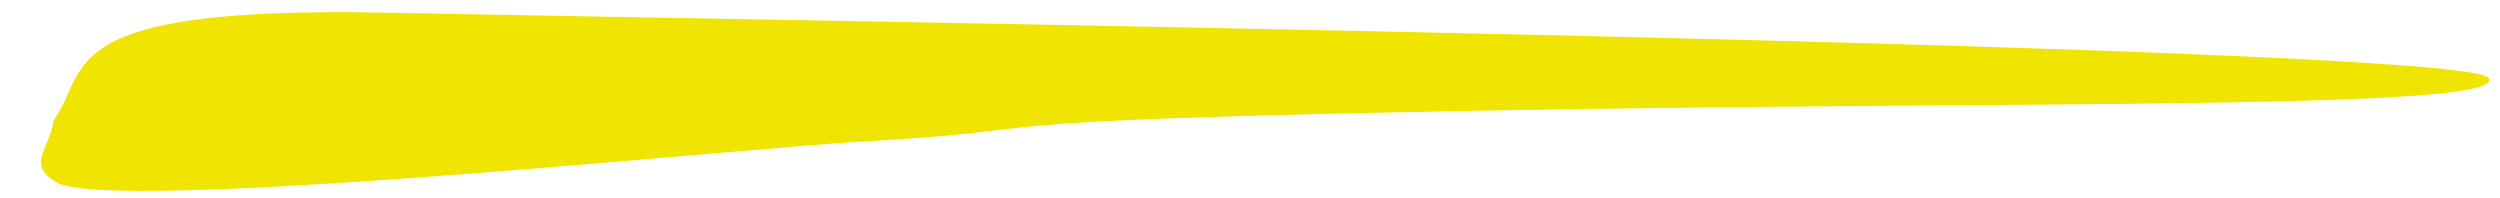
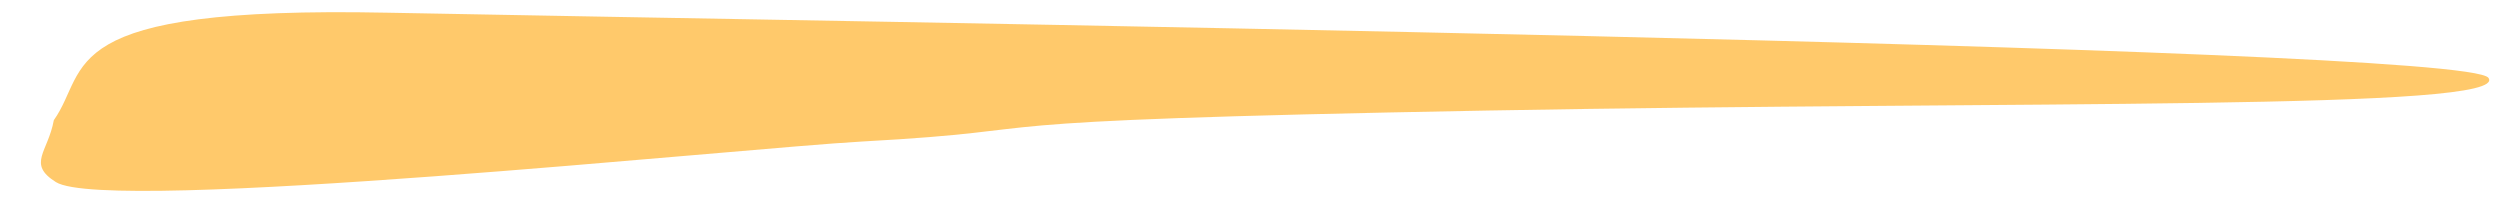
<svg xmlns="http://www.w3.org/2000/svg" width="100%" height="4px" preserveAspectRatio="none" viewBox="0 0 38 3" fill="none">
-   <path d="M5.889 0.193C0.778 0.089 1.377 1.037 0.818 1.827C0.73 2.313 0.407 2.49 0.85 2.768C1.632 3.258 11.294 2.251 13.106 2.151C16.497 1.964 13.846 1.841 22.615 1.68C30.776 1.531 38.18 1.686 37.824 1.183C37.467 0.681 12.273 0.322 5.889 0.193Z" fill="#EFE500" />
+   <path d="M5.889 0.193C0.778 0.089 1.377 1.037 0.818 1.827C0.73 2.313 0.407 2.49 0.85 2.768C1.632 3.258 11.294 2.251 13.106 2.151C16.497 1.964 13.846 1.841 22.615 1.68C30.776 1.531 38.18 1.686 37.824 1.183C37.467 0.681 12.273 0.322 5.889 0.193Z" fill="#FFC96B" />
</svg>
